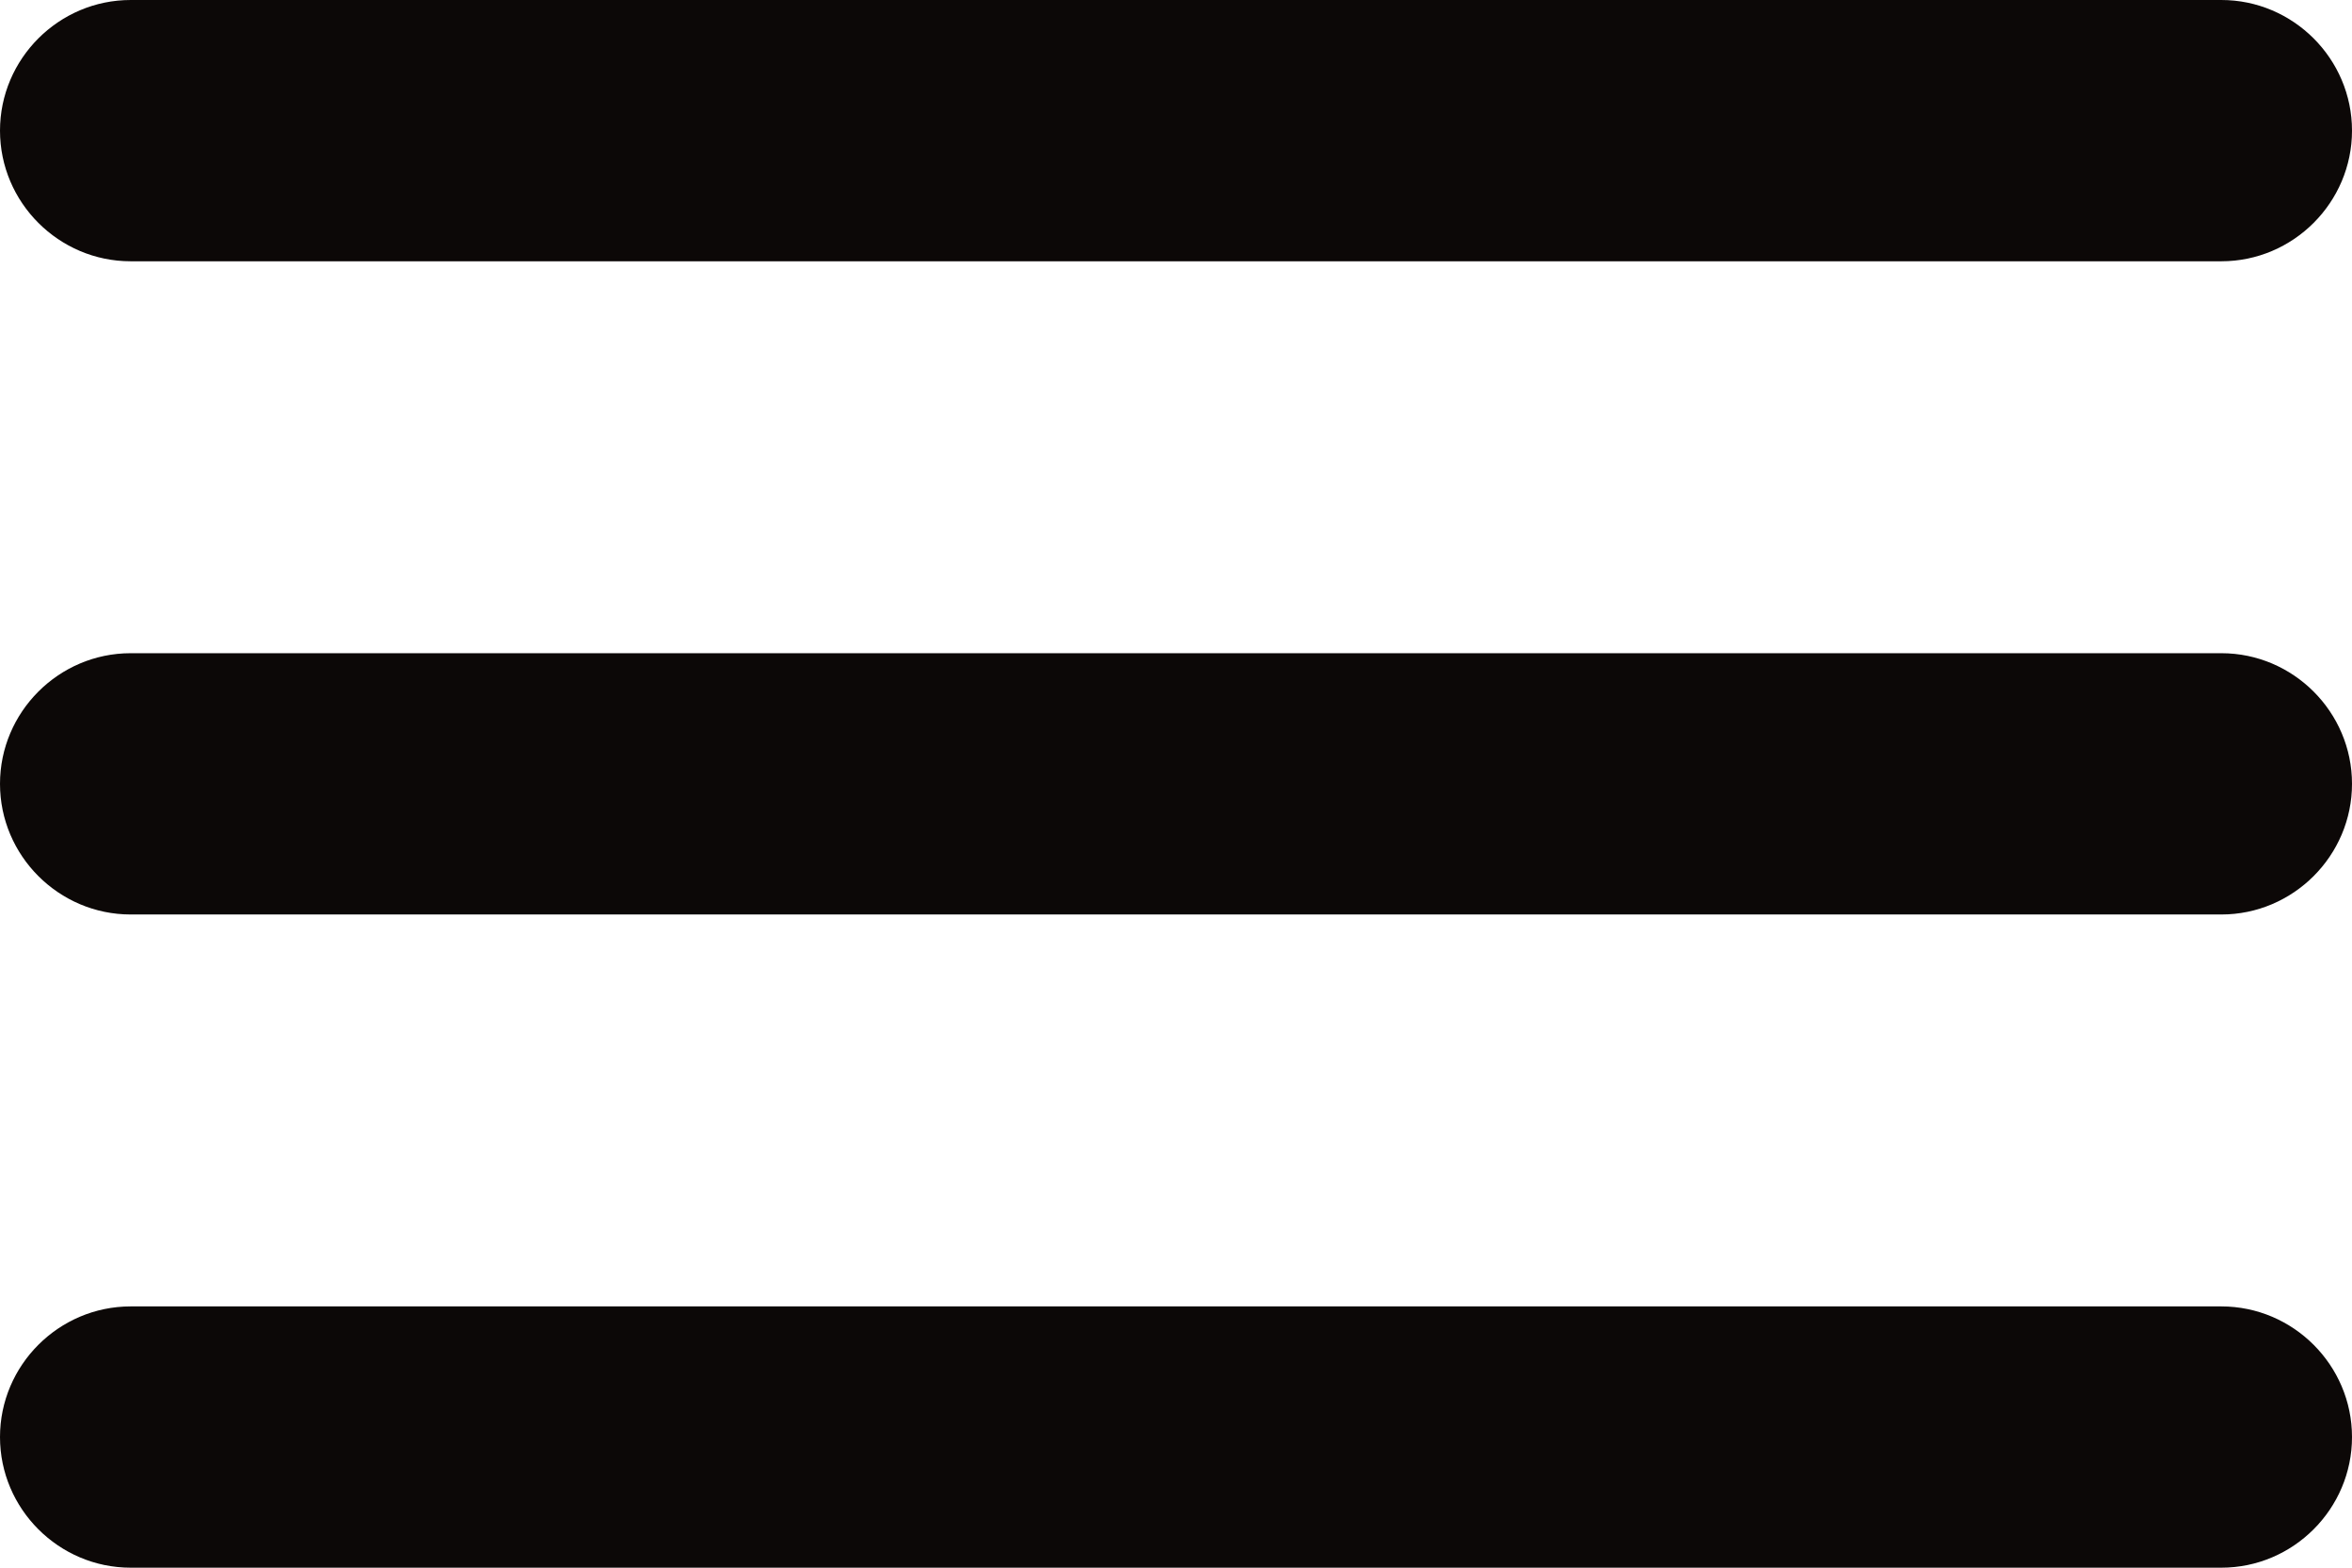
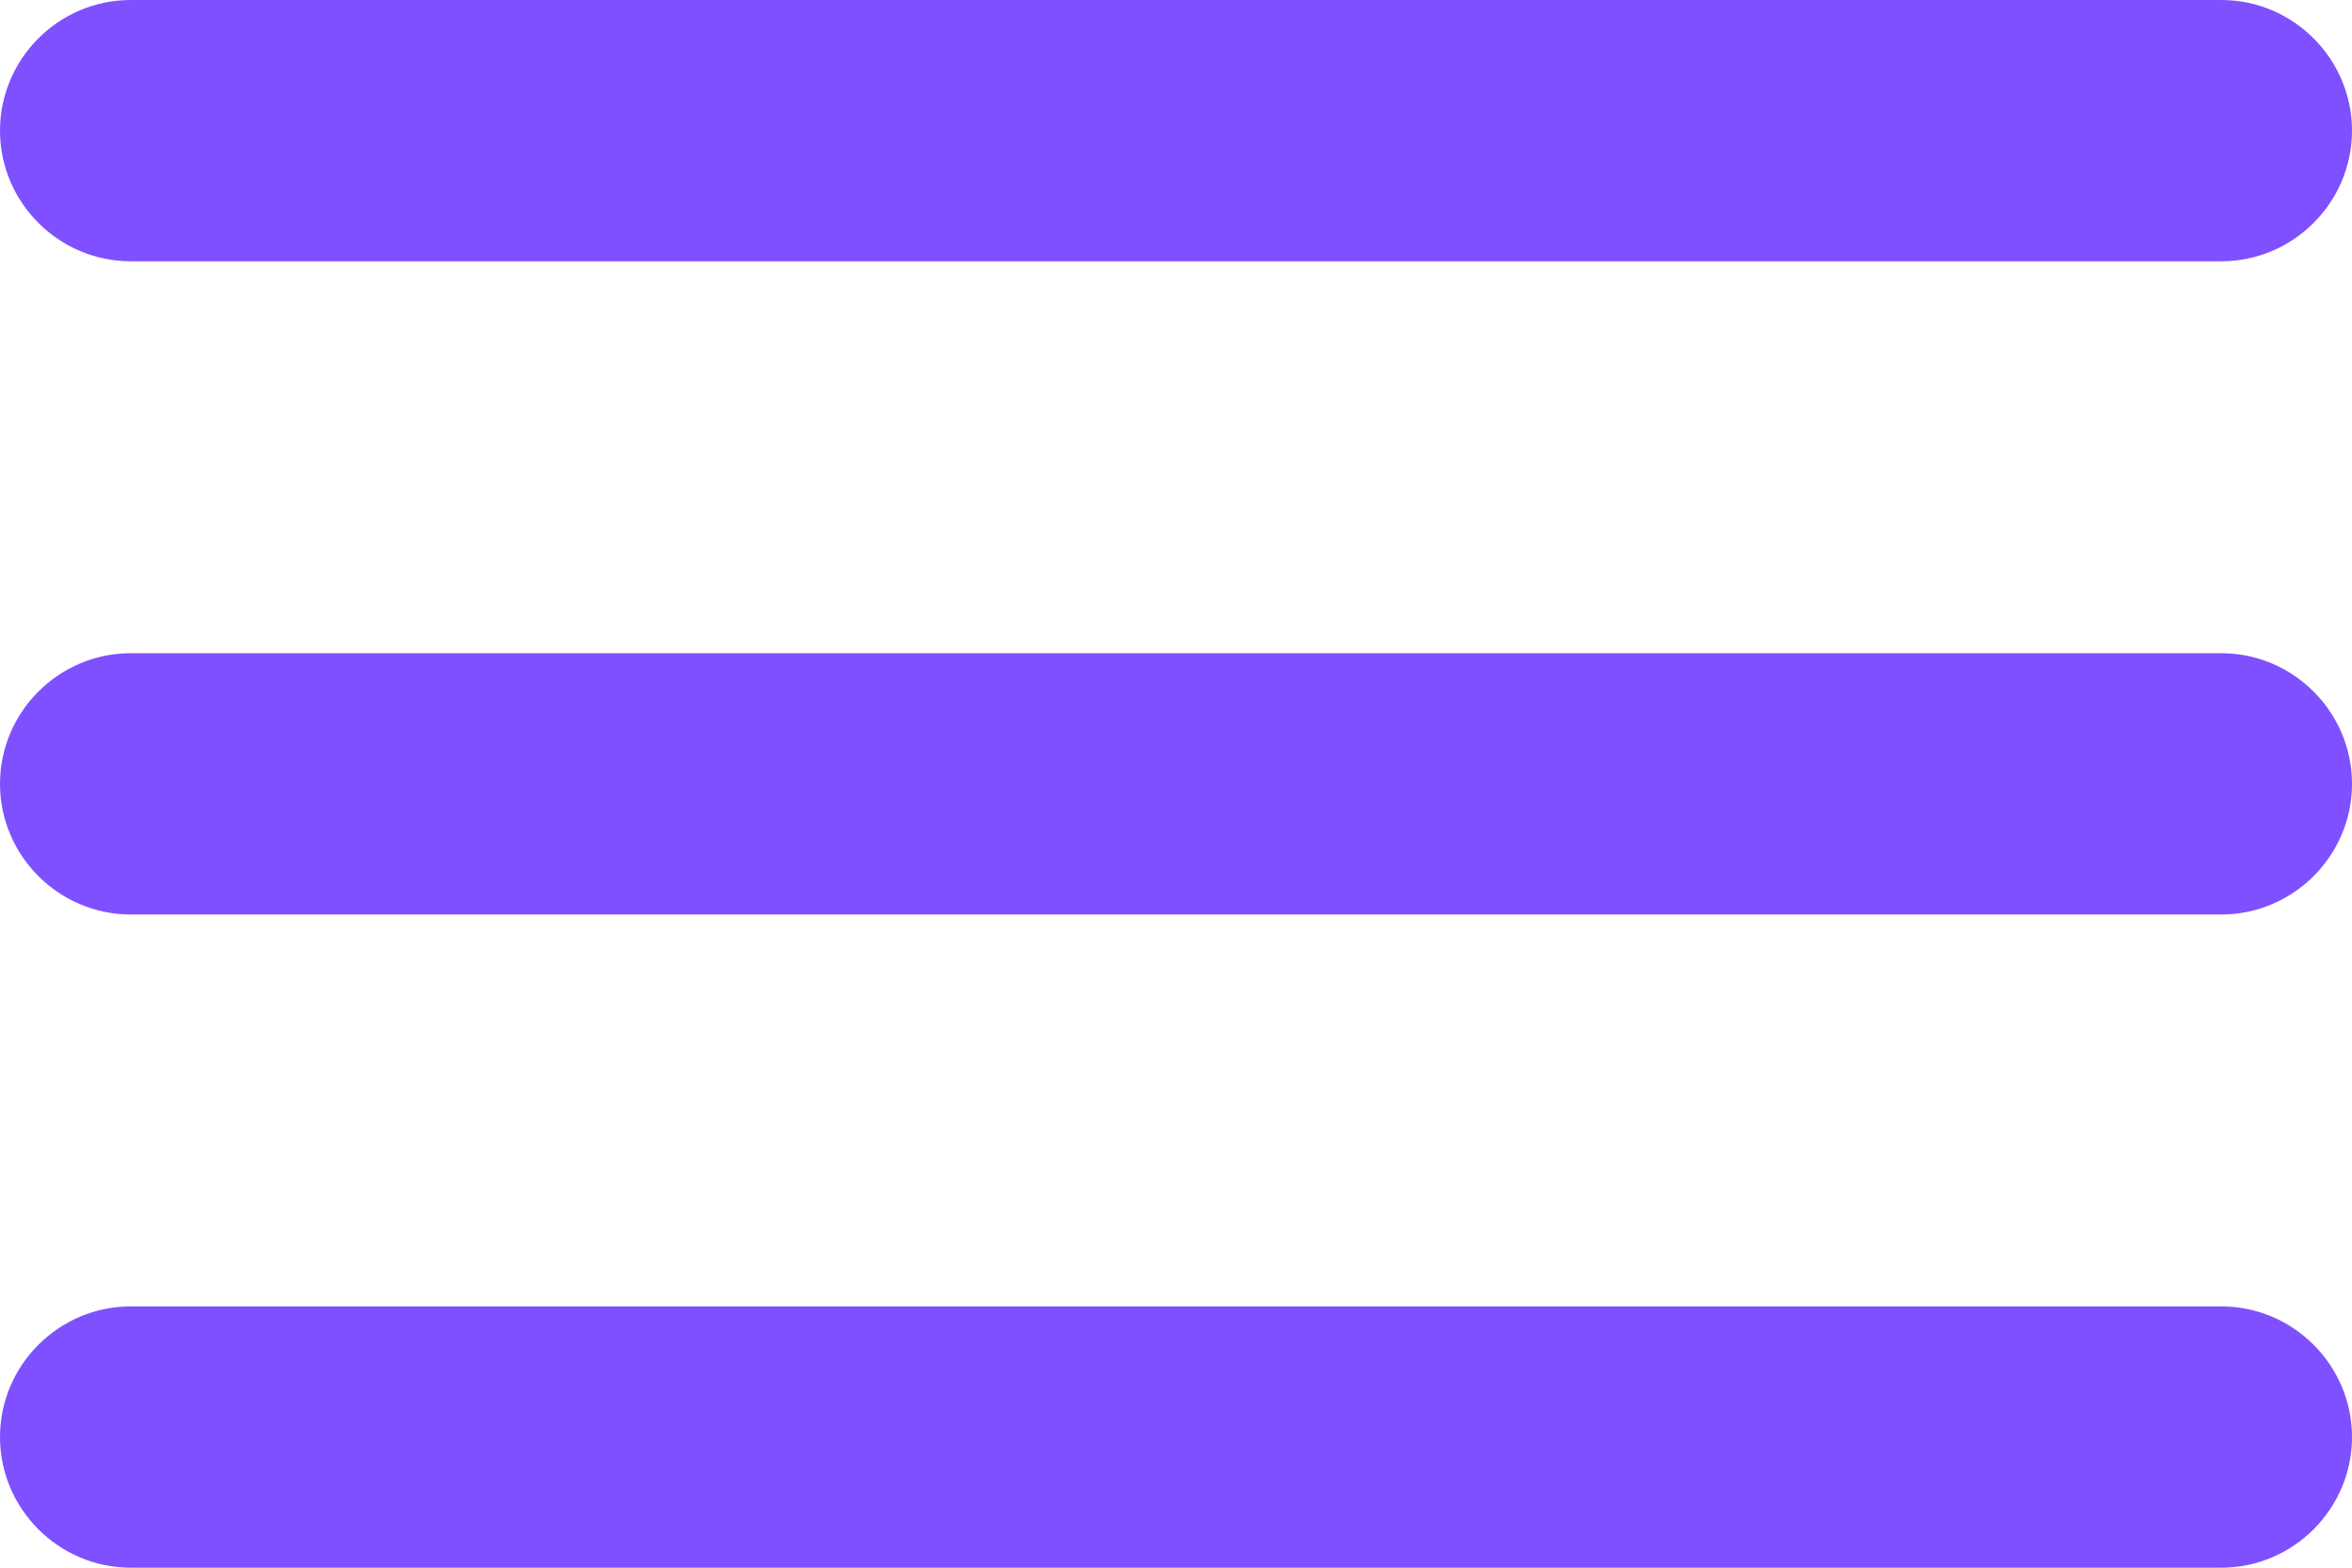
<svg xmlns="http://www.w3.org/2000/svg" viewBox="0 0 18 12" fill="none">
-   <path d="M1 12H17C17.55 12 18 11.55 18 11C18 10.45 17.55 10 17 10H1C0.45 10 0 10.45 0 11C0 11.55 0.45 12 1 12ZM1 7H17C17.55 7 18 6.55 18 6C18 5.45 17.55 5 17 5H1C0.45 5 0 5.45 0 6C0 6.55 0.45 7 1 7ZM0 1C0 1.55 0.45 2 1 2H17C17.55 2 18 1.55 18 1C18 0.45 17.55 0 17 0H1C0.45 0 0 0.45 0 1Z" fill="#0C0807" />
+   <path d="M1 12H17C17.55 12 18 11.55 18 11C18 10.45 17.55 10 17 10H1C0.45 10 0 10.45 0 11C0 11.55 0.45 12 1 12ZM1 7H17C17.55 7 18 6.55 18 6C18 5.45 17.55 5 17 5H1C0.45 5 0 5.45 0 6C0 6.55 0.45 7 1 7ZM0 1C0 1.55 0.45 2 1 2H17C17.55 2 18 1.55 18 1C18 0.45 17.55 0 17 0H1C0.45 0 0 0.45 0 1Z" fill="#7F50FF" />
</svg>
